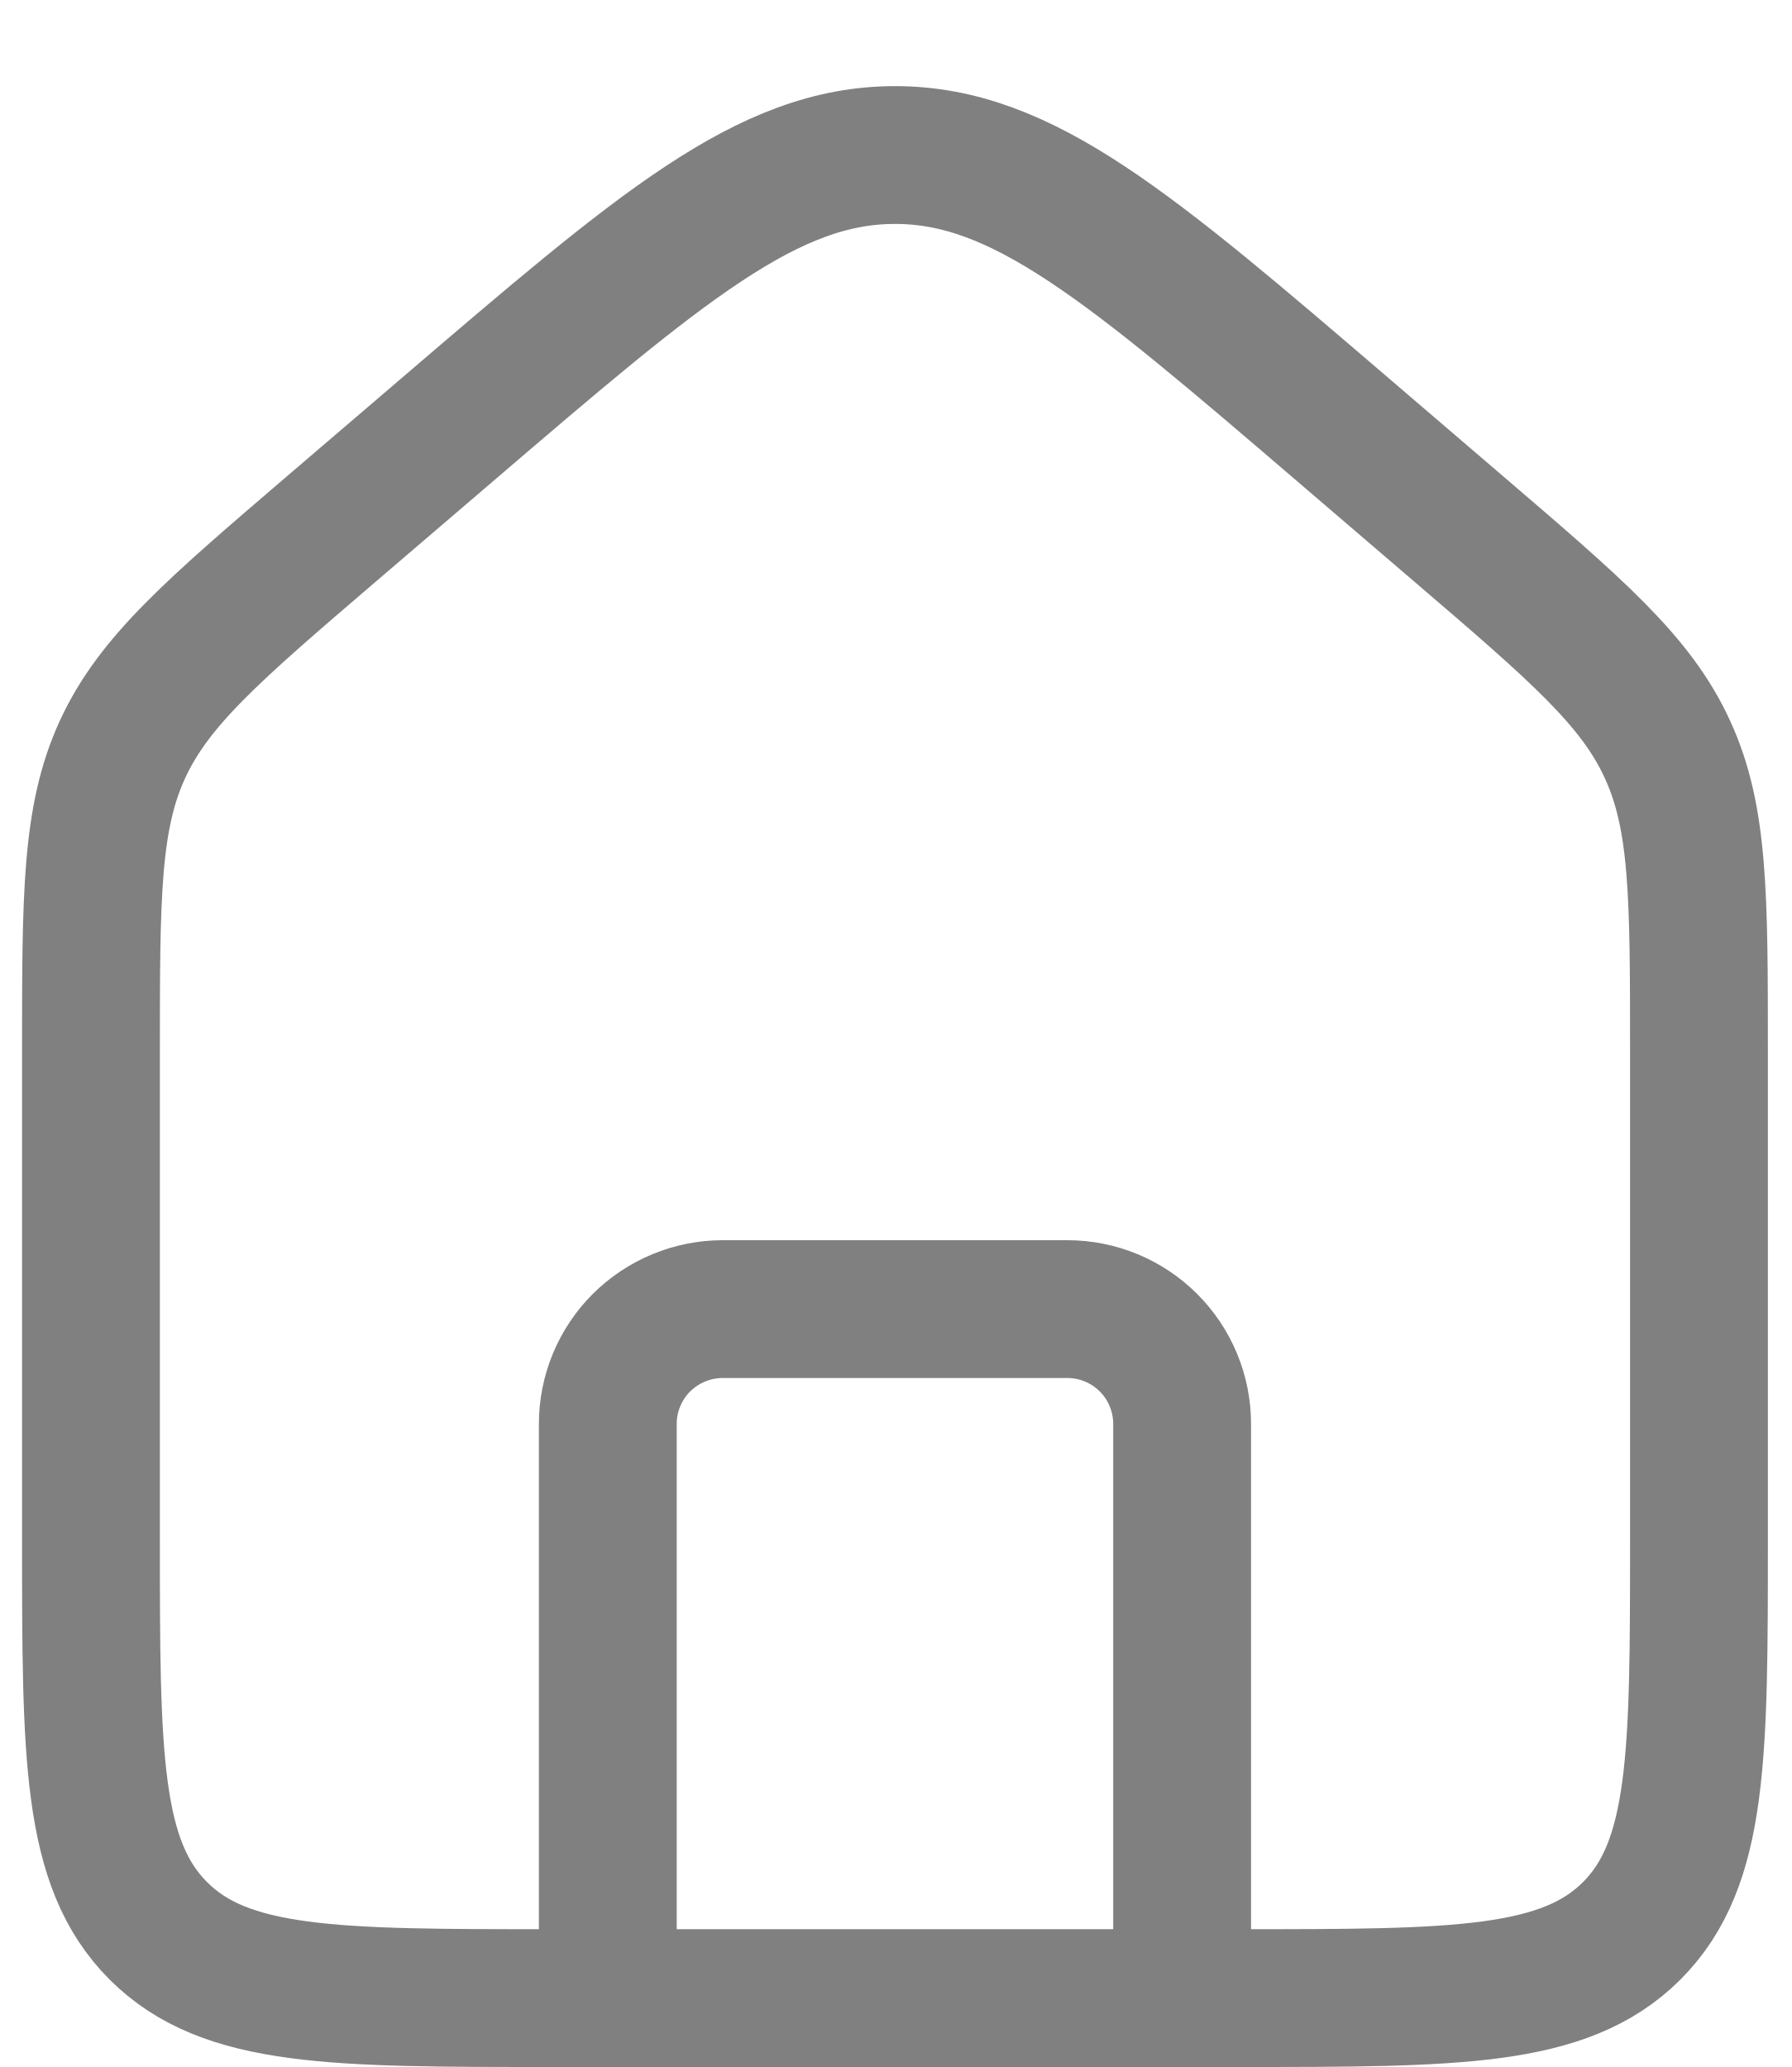
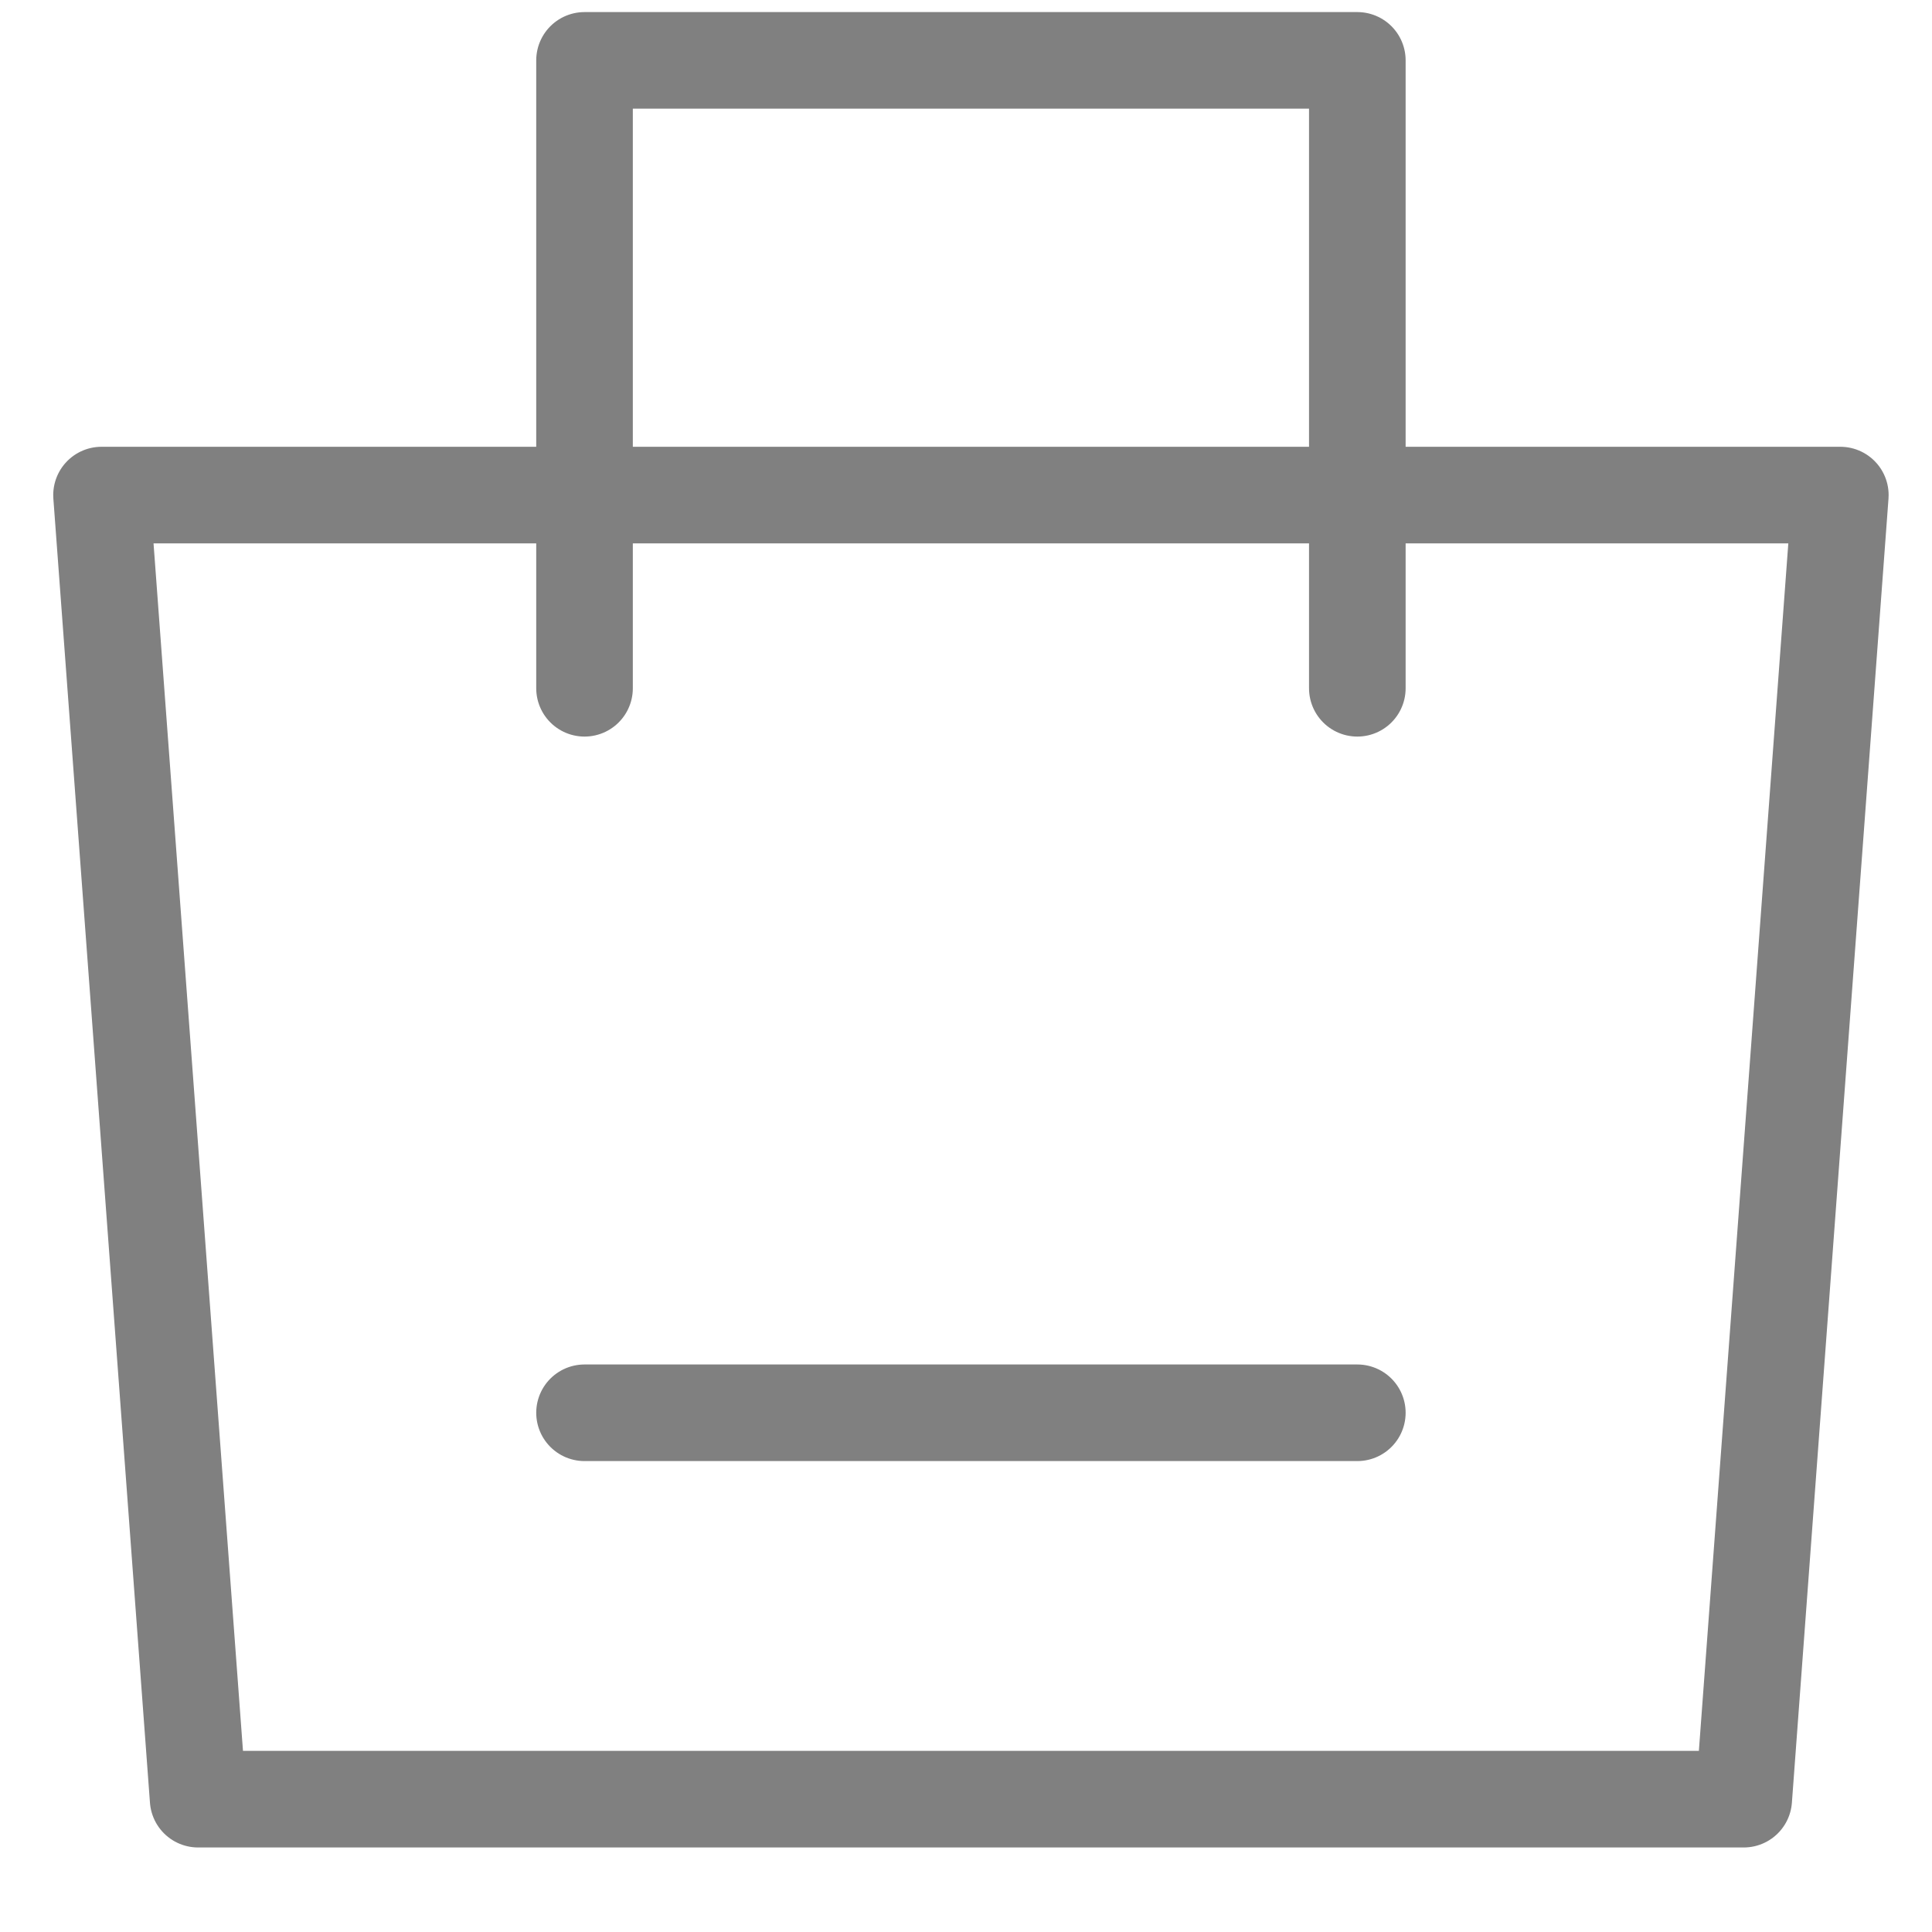
- <svg xmlns="http://www.w3.org/2000/svg" width="13" height="15" viewBox="0 0 13 15" fill="none">
-   <path d="M0.66 7.633C0.66 6.502 0.66 5.936 0.889 5.438C1.118 4.941 1.547 4.573 2.406 3.837L3.24 3.123C4.794 1.792 5.569 1.125 6.494 1.125C7.419 1.125 8.195 1.791 9.748 3.122L10.581 3.836C11.44 4.572 11.87 4.94 12.098 5.438C12.327 5.935 12.327 6.501 12.327 7.633V11.167C12.327 12.738 12.327 13.523 11.839 14.012C11.35 14.5 10.565 14.5 8.994 14.5H3.994C2.422 14.5 1.637 14.5 1.149 14.012C0.66 13.523 0.66 12.738 0.66 11.167V7.633Z" stroke="#808080" />
-   <path d="M8.577 14.5V10.333C8.577 10.112 8.489 9.9 8.333 9.744C8.177 9.588 7.965 9.5 7.744 9.5H5.244C5.023 9.5 4.811 9.588 4.654 9.744C4.498 9.9 4.41 10.112 4.41 10.333V14.5" stroke="#808080" stroke-linecap="round" stroke-linejoin="round" />
+ <svg xmlns="http://www.w3.org/2000/svg" width="20" height="20" viewBox="0 0 20 20" fill="none">
+   <path d="M1.051 5.125H19.051L18.051 18.625H2.051L1.051 5.125Z" stroke="#808080" stroke-linejoin="round" />
+   <path d="M6.051 7.125V0.625H14.051V7.125" stroke="#808080" stroke-linecap="round" stroke-linejoin="round" />
+   <path d="M6.051 14.625H14.051" stroke="#808080" stroke-linecap="round" />
</svg>
